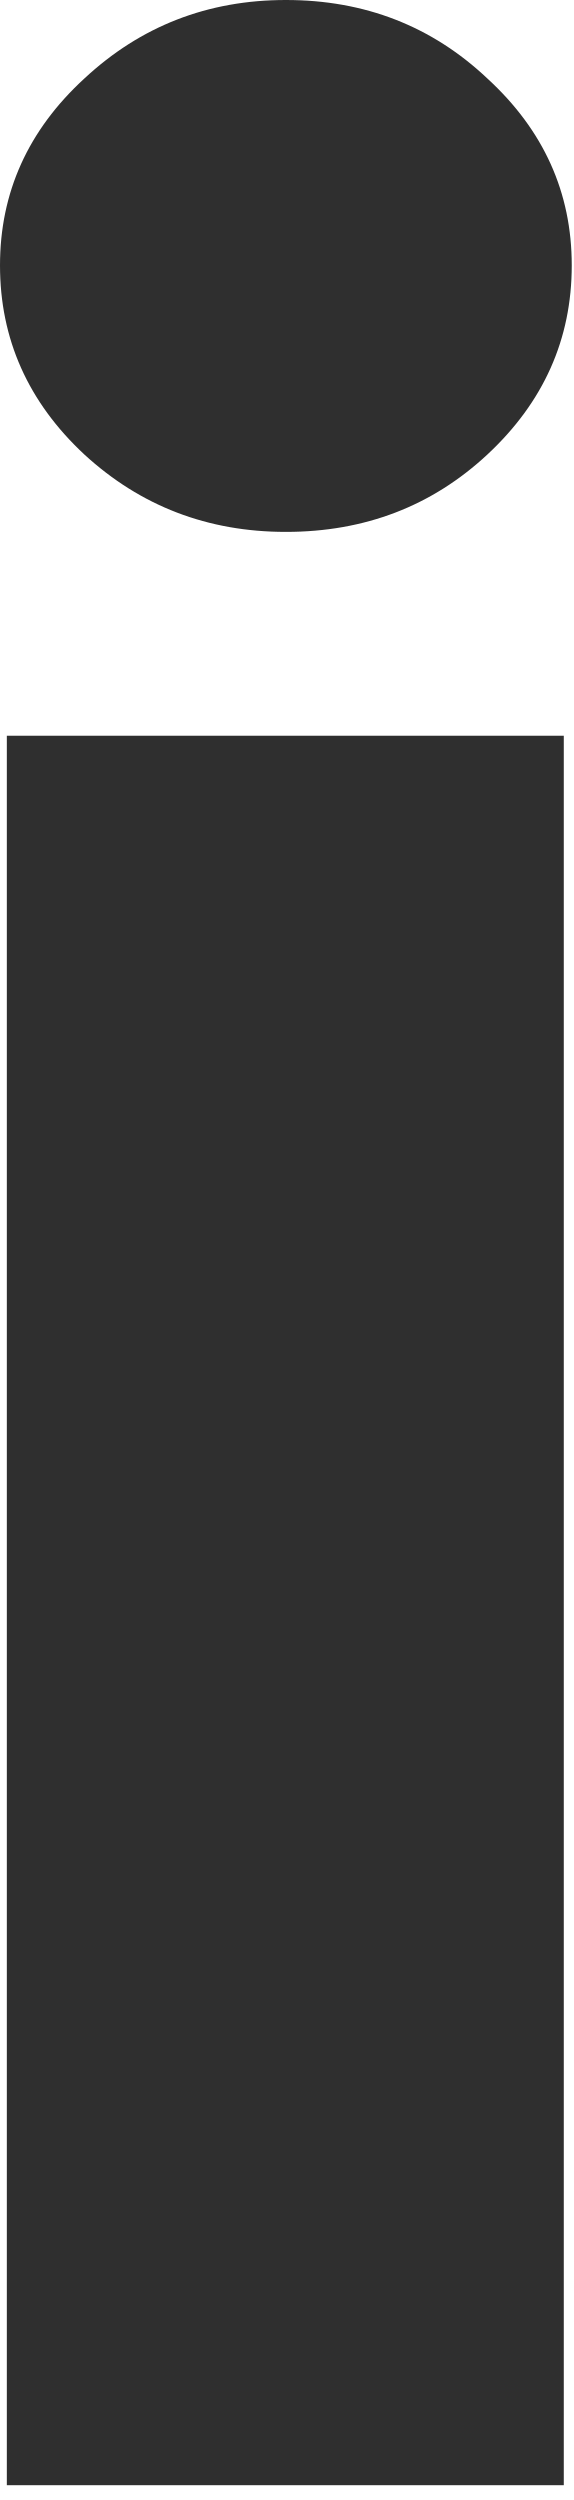
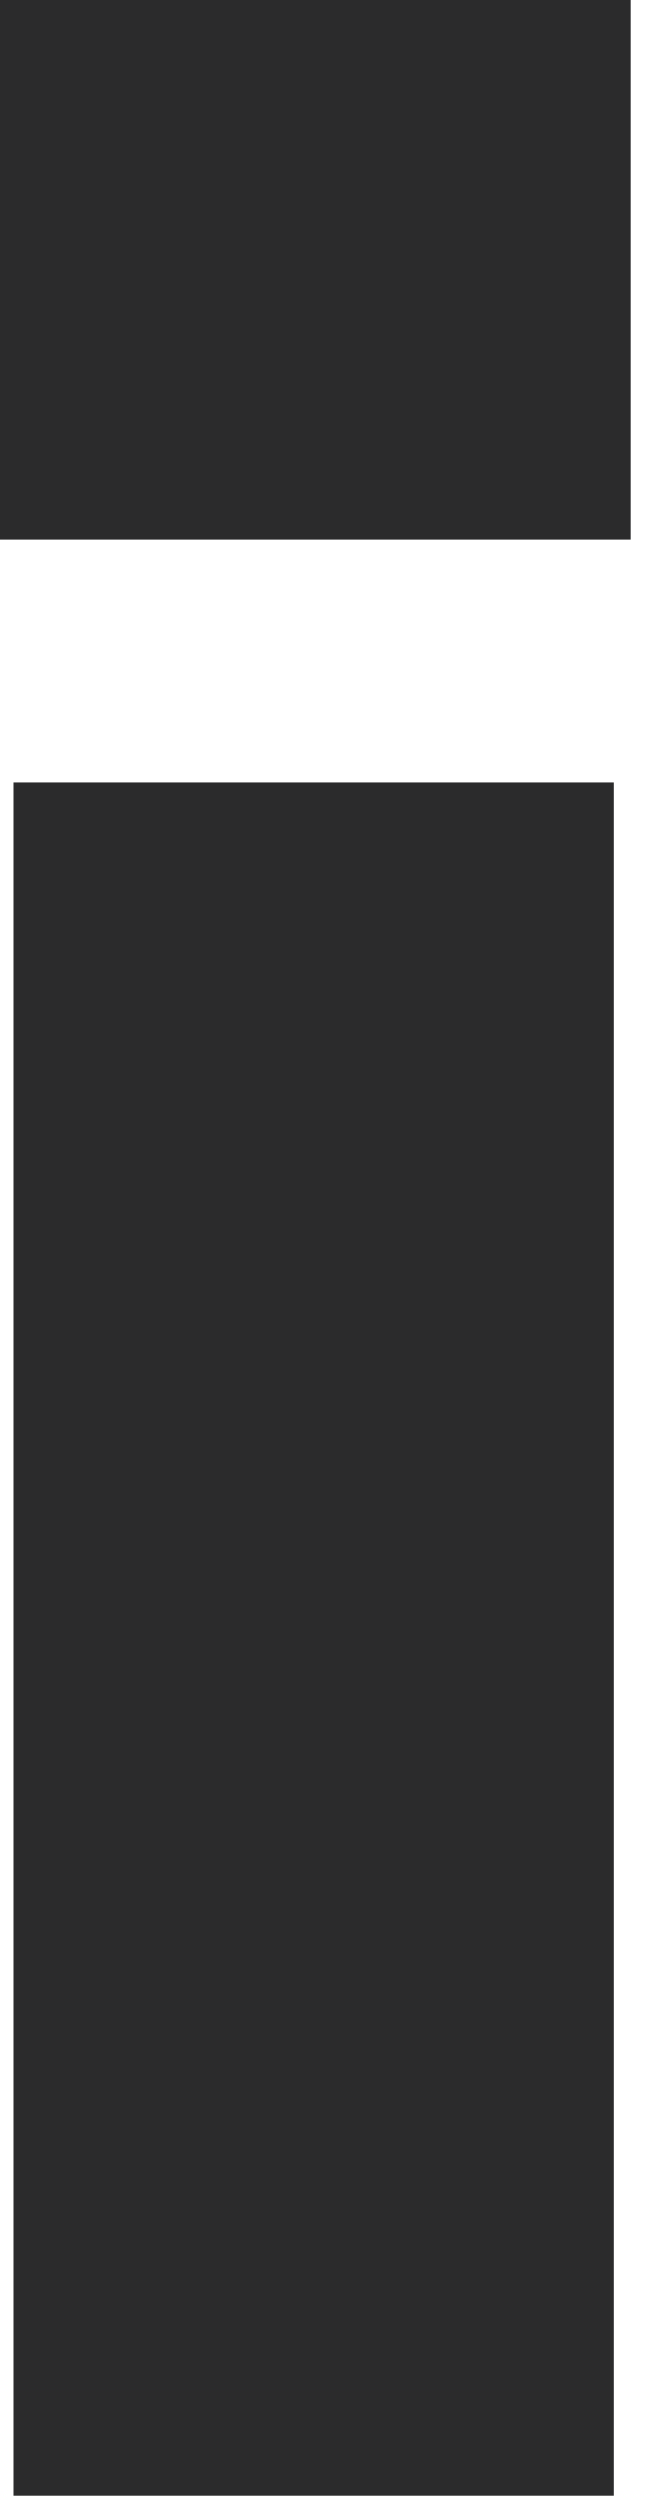
- <svg xmlns="http://www.w3.org/2000/svg" width="36" height="157" viewBox="0 0 36 157" fill="none">
-   <path d="M0.429 156.071V46.206H35.406V156.071H0.429ZM17.953 33.403C13.042 33.403 8.822 31.782 5.293 28.539C1.764 25.249 0 21.291 0 16.666C0 12.088 1.764 8.178 5.293 4.935C8.822 1.645 13.042 0 17.953 0C22.912 0 27.132 1.645 30.613 4.935C34.142 8.178 35.906 12.088 35.906 16.666C35.906 21.291 34.142 25.249 30.613 28.539C27.132 31.782 22.912 33.403 17.953 33.403Z" fill="#2F2F2F" />
+ <svg xmlns="http://www.w3.org/2000/svg" width="41" height="159" viewBox="0 0 41 159" fill="none">
+   <path d="M0.858 158.727V49.763H39.038V158.727H0.858ZM0 34.319V0H40.111V34.319H0Z" fill="#2B2B2C" />
</svg>
